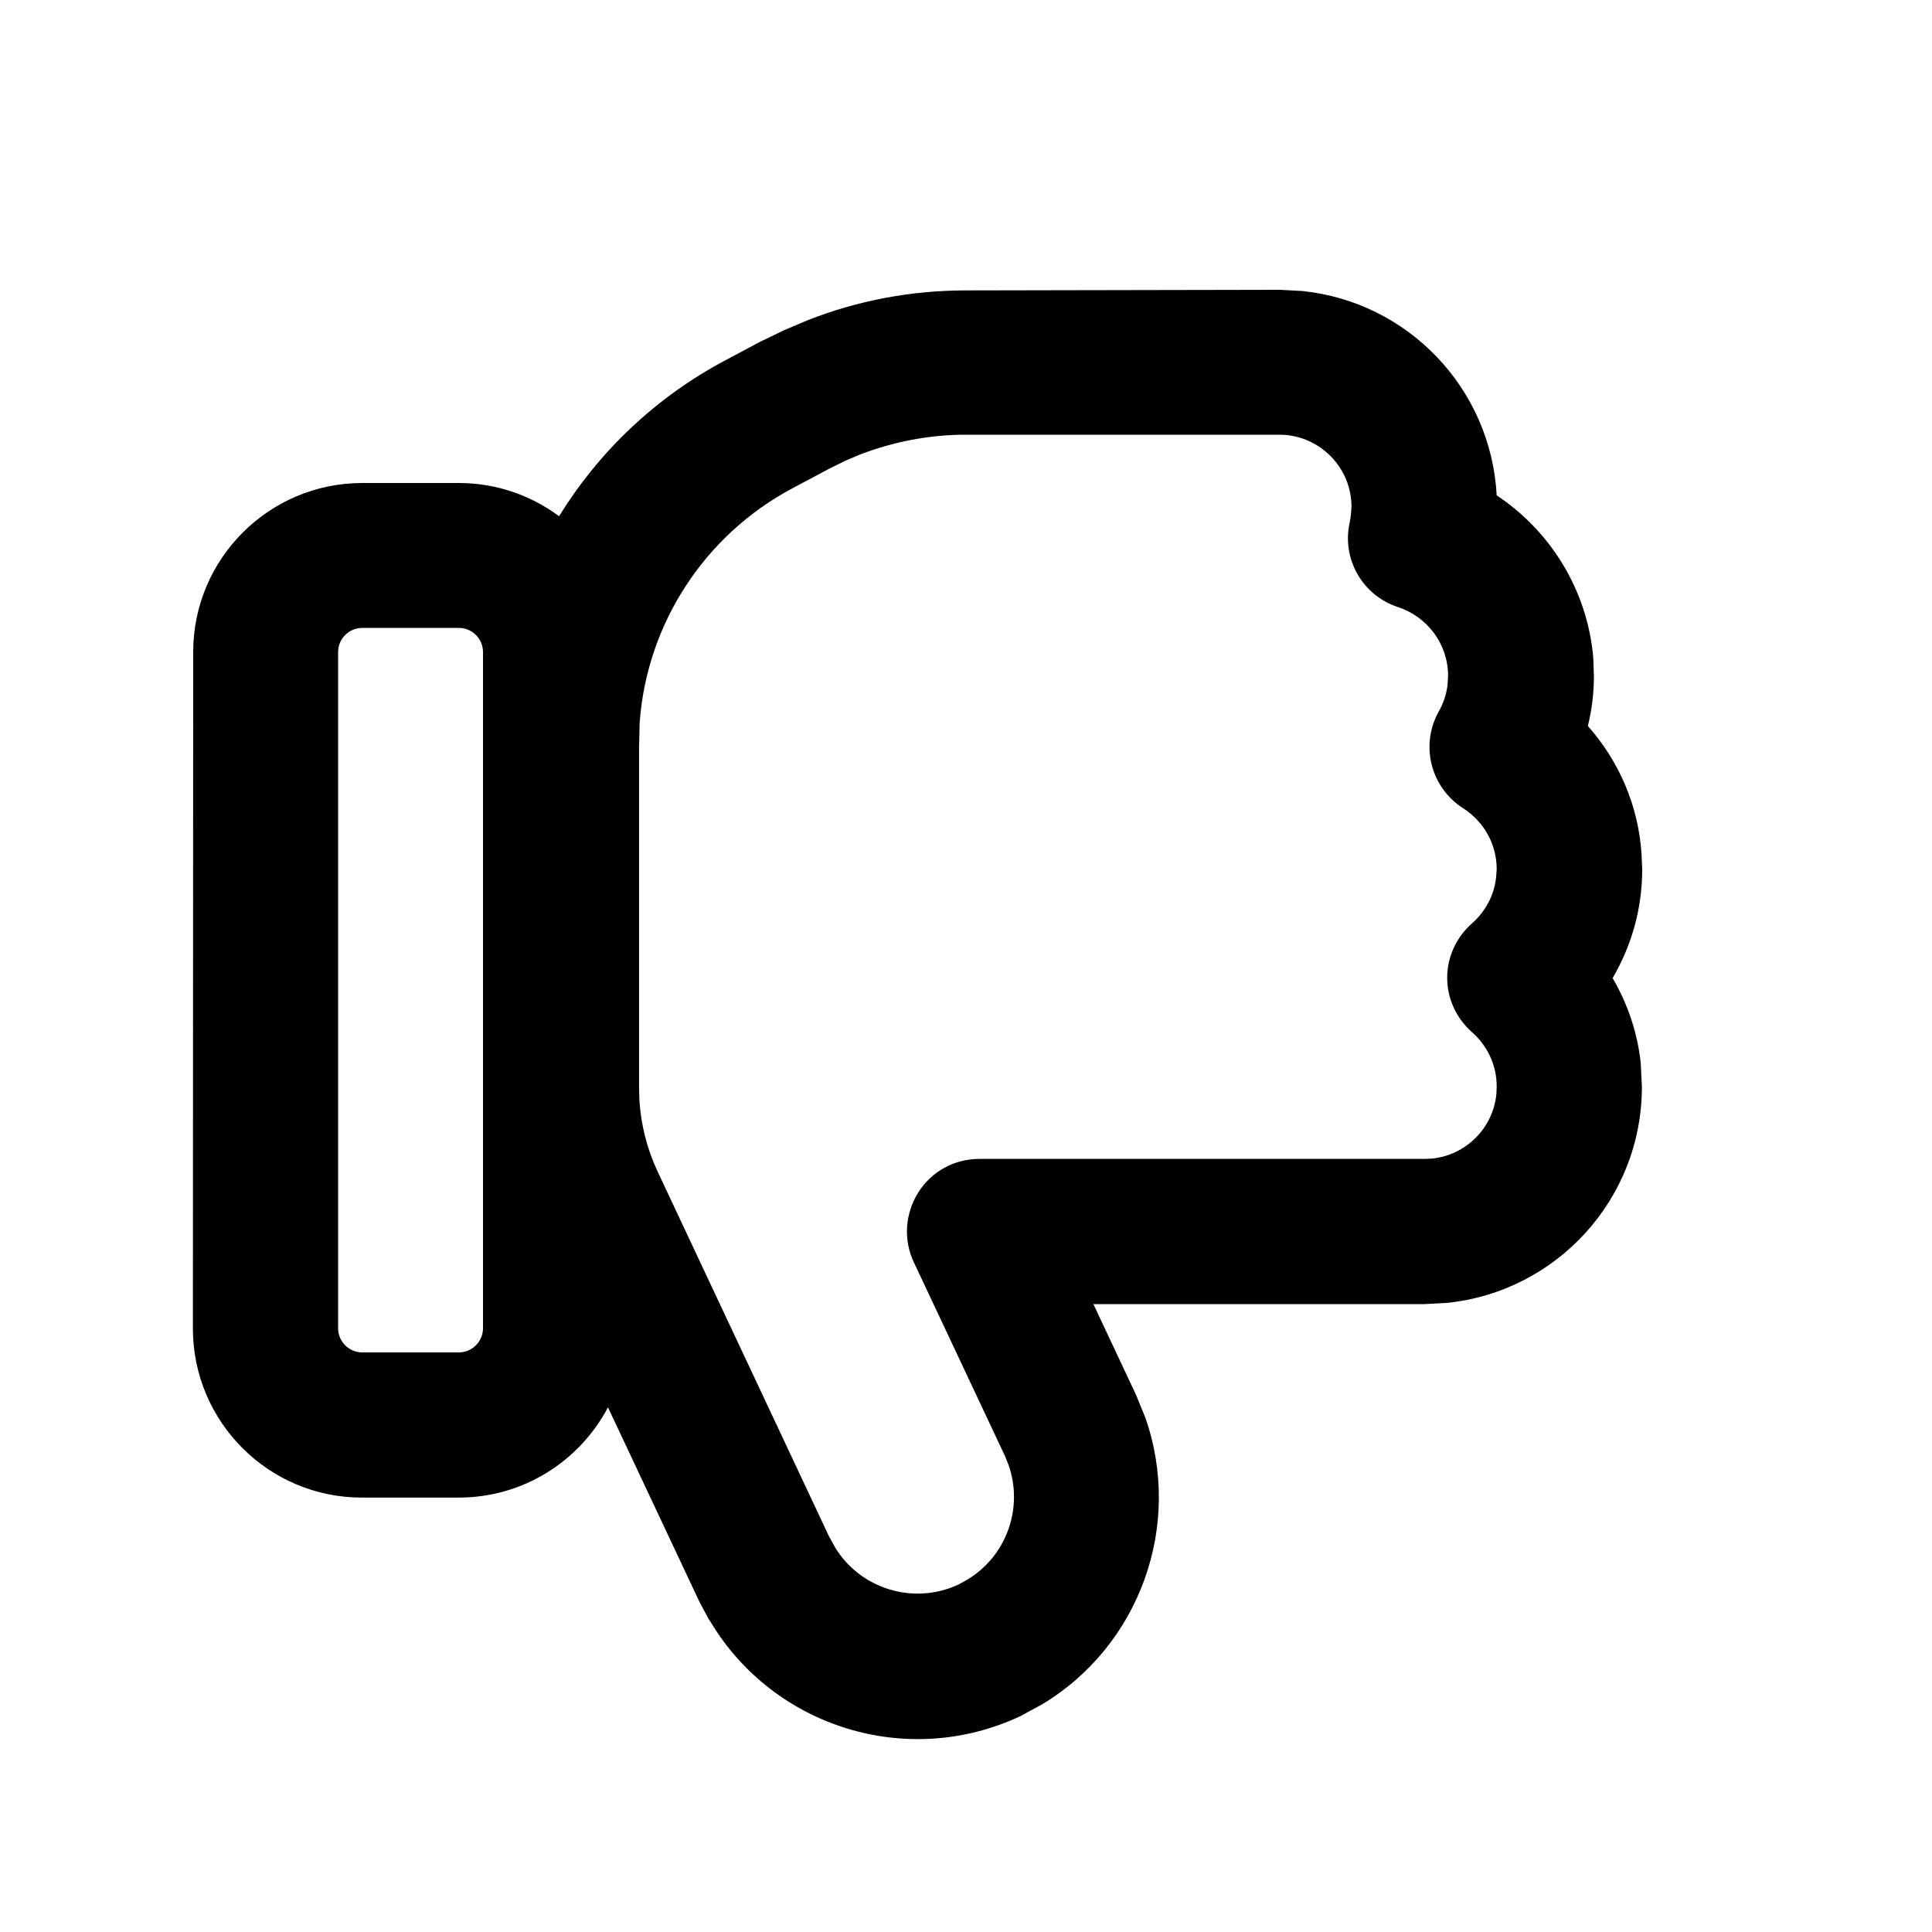
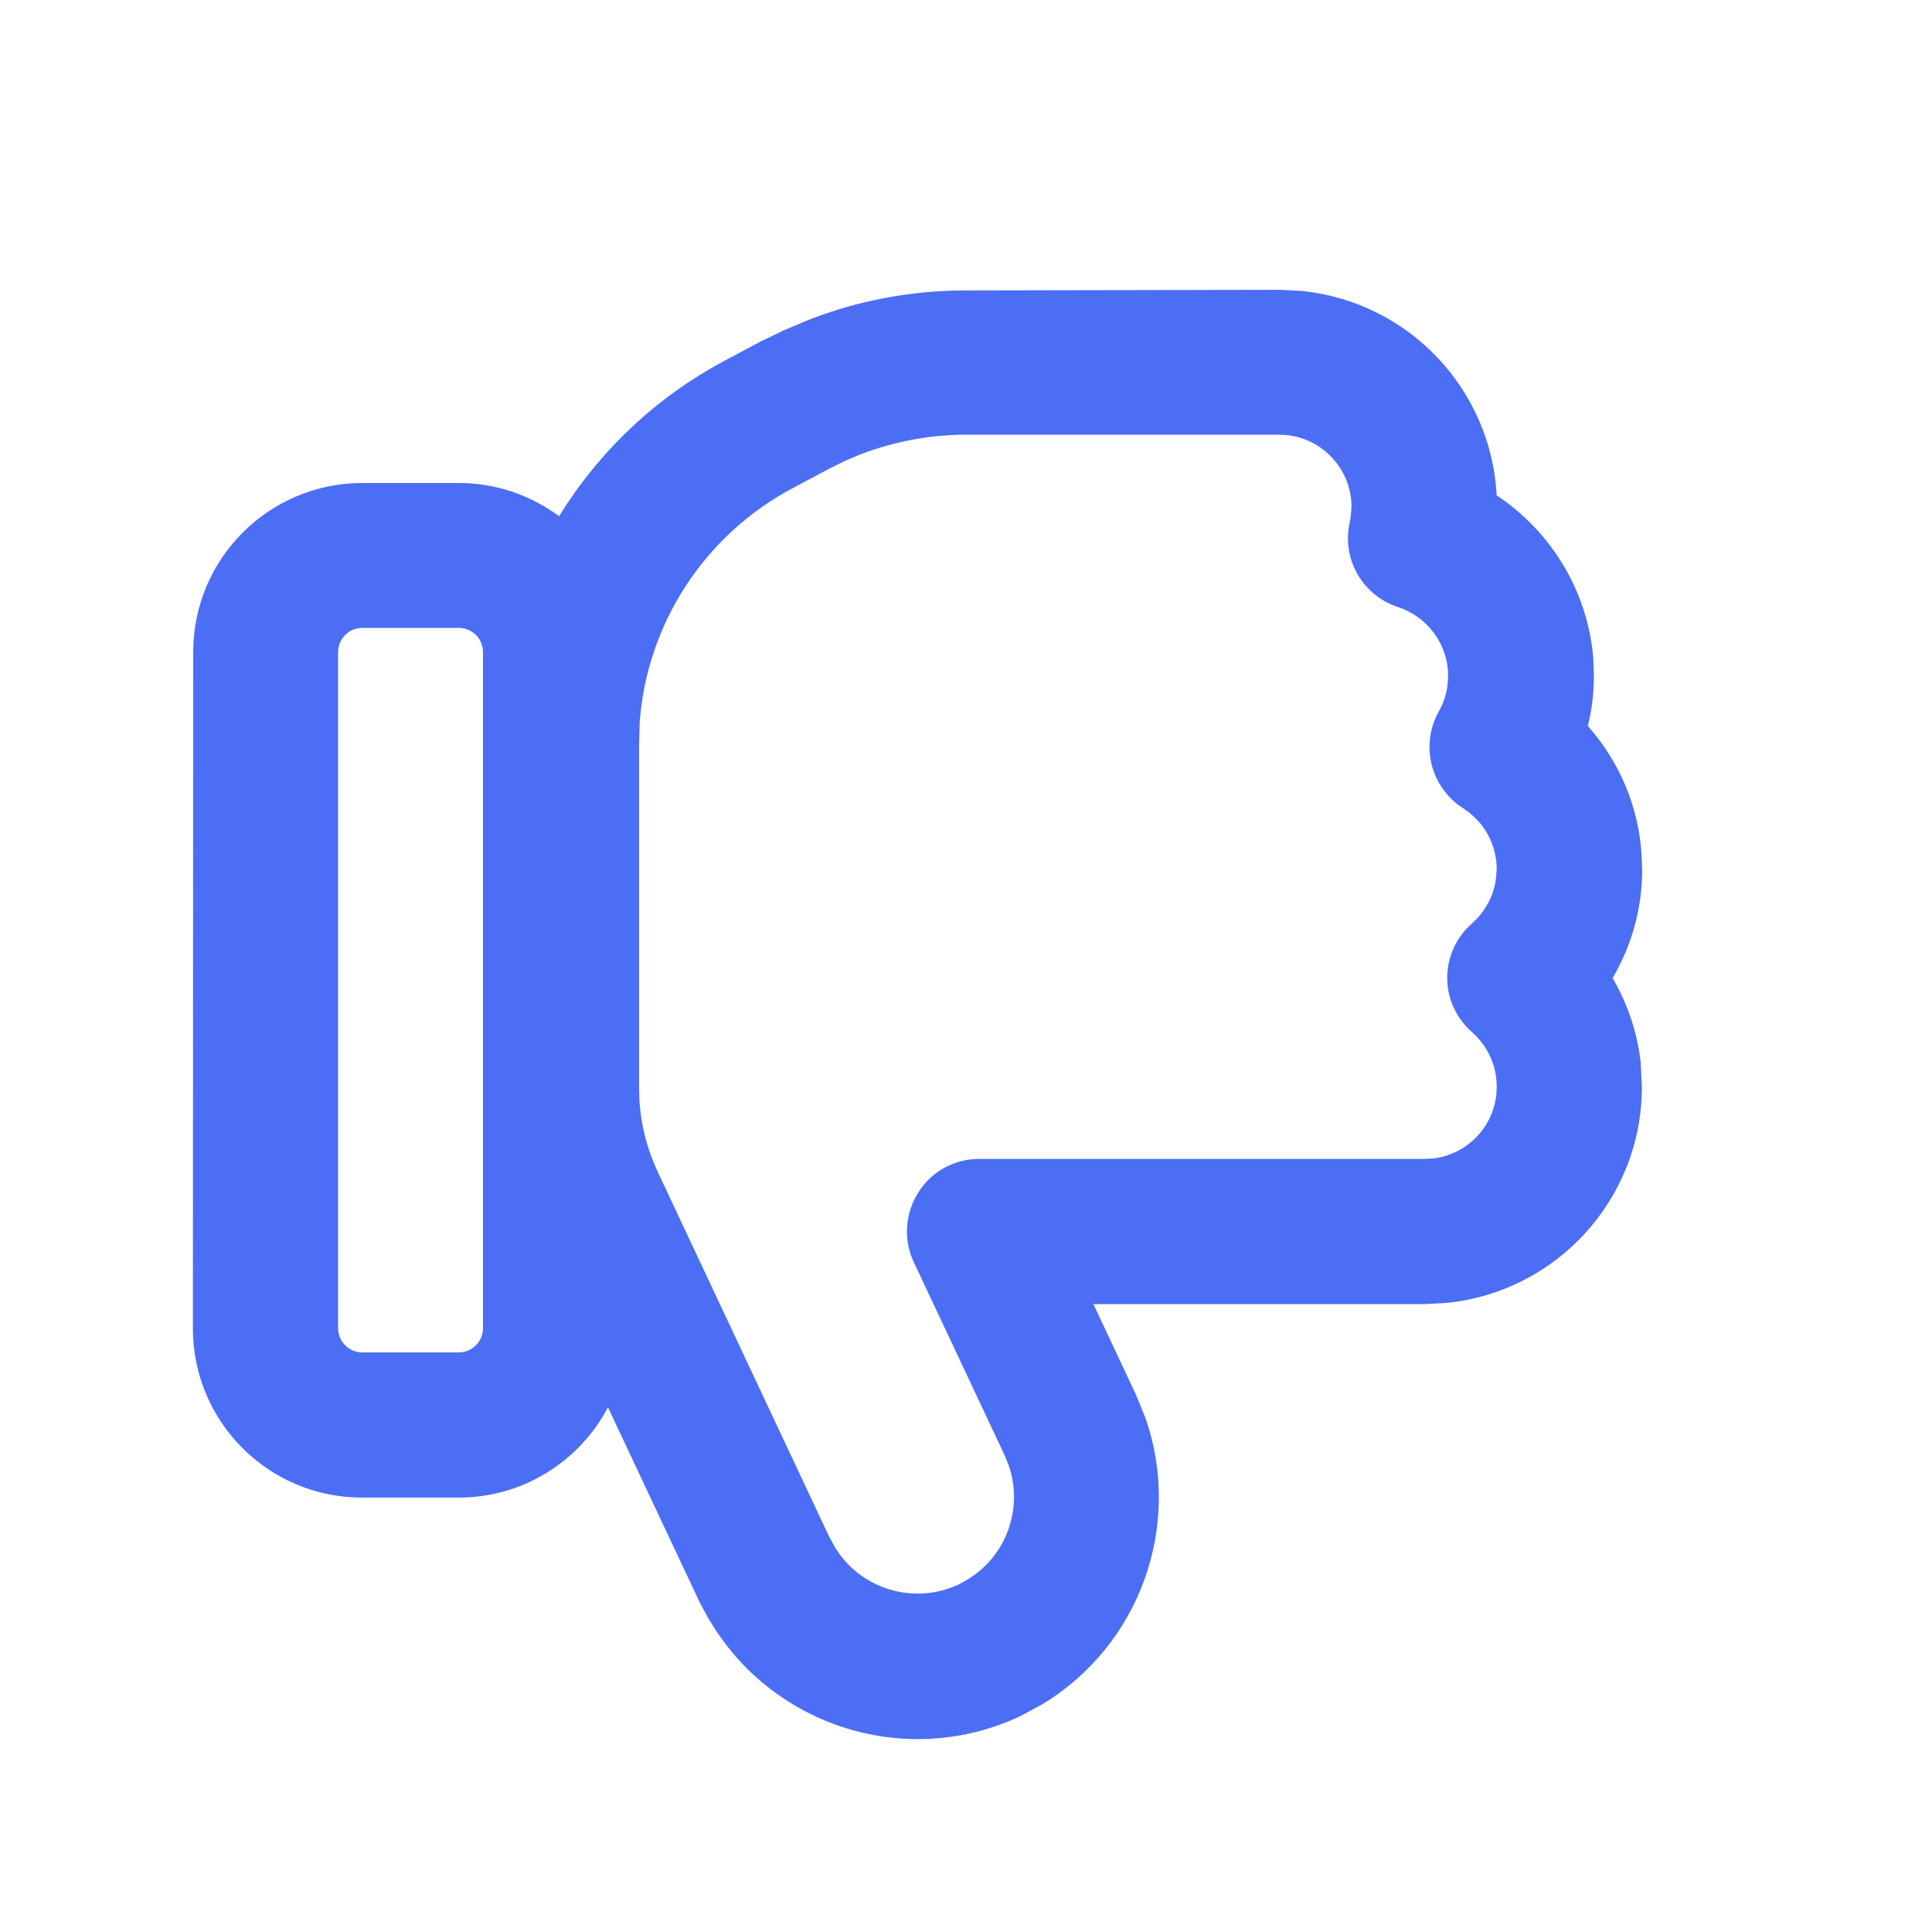
<svg xmlns="http://www.w3.org/2000/svg" viewBox="0 0 640 640">
-   <path d="M424 96L431.4 96.4C466.4 100 493.9 128.6 495.8 164.1C513.6 175.9 525.9 195.5 527.8 218L528 224C528 229.7 527.3 235.2 526 240.5C536.2 252 542.8 266.8 543.8 283.2L544 288C544 301.2 540.4 313.4 534.2 324C539.1 332.4 542.4 341.9 543.5 352L543.9 360C543.9 397.3 515.6 427.9 479.3 431.6L471.9 432L362.2 432L376.3 462L379.4 469.6C391.9 505.3 377.6 545.1 345.2 564.6L338 568.5C300.5 586.1 256.3 572.1 235.4 537.3L234.8 536.4L232.1 531.4L231.5 530.2L201.4 466.2C192 484 173.4 496.1 151.9 496.1L119.9 496.1C89 496.1 63.9 471 63.9 440.1L64 216C64 185.1 89.1 160 120 160L152 160C164.4 160 175.9 164.1 185.2 171C198.4 149.6 217.2 131.6 240.2 119.4L252.4 112.9L253.1 112.6L259.7 109.4L260.4 109.1L267.5 106.1C284.2 99.5 302 96.2 320.1 96.2L424 96zM319.9 144C307.9 144 296 146.3 284.8 150.6L280.1 152.6L274.8 155.2L274.8 155.2L262.6 161.7C233.4 177.2 214.3 206.6 211.9 239.3L211.7 247.3L211.7 360.2L211.8 364.3C212.3 372.5 214.3 380.5 217.8 388L274.6 508.9L276.7 512.7C285.1 526.4 302.7 531.8 317.5 524.9L320.4 523.3C333.4 515.5 339.1 499.6 334.1 485.3L332.9 482.3L302.7 418.1C299.2 410.7 299.8 402 304.2 395C308.6 388 316.2 383.9 324.4 383.9L471.9 383.9L474.3 383.8C485.6 382.7 494.6 373.7 495.7 362.4L495.8 359.9C495.8 352.8 492.7 346.4 487.6 341.9C482.4 337.3 479.4 330.8 479.4 323.9C479.4 317 482.4 310.5 487.6 305.9C492 302 495 296.6 495.6 290.6L495.8 287.9C495.8 279.5 491.4 272 484.6 267.7C473.9 260.8 470.4 246.8 476.6 235.7C478.1 233.1 479.1 230.1 479.5 227.1L479.7 223.9C479.7 213.3 472.8 204.3 463.1 201.1C451.4 197.3 444.4 185.2 447.1 173.1C447.3 172.2 447.4 171.3 447.5 170.5L447.7 167.9C447.7 155.5 438.2 145.3 426.1 144.1L424 144L319.9 144zM120 208C115.6 208 112 211.6 112 216L112 440C112 444.4 115.6 448 120 448L152 448C156.4 448 160 444.4 160 440L160 216C160 211.6 156.4 208 152 208L120 208z" />
+   <path d="M424 96L431.4 96.4C466.4 100 493.9 128.6 495.8 164.1C513.6 175.9 525.9 195.5 527.8 218L528 224C528 229.7 527.3 235.2 526 240.5C536.2 252 542.8 266.8 543.8 283.2L544 288C544 301.2 540.4 313.4 534.2 324C539.1 332.4 542.4 341.9 543.5 352L543.9 360C543.9 397.3 515.6 427.9 479.3 431.6L471.9 432L362.2 432L376.3 462L379.4 469.6C391.9 505.3 377.6 545.1 345.2 564.6L338 568.5C300.5 586.1 256.3 572.1 235.4 537.3L234.8 536.4L232.1 531.4L231.5 530.2L201.4 466.2C192 484 173.4 496.1 151.9 496.1L119.9 496.1C89 496.1 63.9 471 63.9 440.1L64 216C64 185.1 89.1 160 120 160L152 160C164.4 160 175.9 164.1 185.2 171C198.4 149.6 217.2 131.6 240.2 119.4L252.4 112.9L253.1 112.6L259.7 109.4L260.4 109.1L267.5 106.1C284.2 99.5 302 96.2 320.1 96.2L424 96zM319.9 144C307.9 144 296 146.3 284.8 150.6L280.1 152.6L274.8 155.2L274.8 155.2L262.6 161.7C233.4 177.2 214.3 206.6 211.9 239.3L211.7 247.3L211.7 360.2L211.8 364.3C212.3 372.5 214.3 380.5 217.8 388L274.6 508.9L276.7 512.7C285.1 526.4 302.7 531.8 317.5 524.9L320.4 523.3C333.4 515.5 339.1 499.6 334.1 485.3L332.9 482.3L302.7 418.1C299.2 410.7 299.8 402 304.2 395C308.6 388 316.2 383.9 324.4 383.9L471.9 383.9L474.3 383.8C485.6 382.7 494.6 373.7 495.7 362.4L495.8 359.9C495.8 352.8 492.7 346.4 487.6 341.9C482.4 337.3 479.4 330.8 479.4 323.9C479.4 317 482.4 310.5 487.6 305.9C492 302 495 296.6 495.6 290.6L495.8 287.9C495.8 279.5 491.4 272 484.6 267.7C473.9 260.8 470.4 246.8 476.6 235.7C478.1 233.1 479.1 230.1 479.5 227.1L479.7 223.9C479.7 213.3 472.8 204.3 463.1 201.1C451.4 197.3 444.4 185.2 447.1 173.1C447.3 172.2 447.4 171.3 447.5 170.5L447.7 167.9C447.7 155.5 438.2 145.3 426.1 144.1L424 144L319.9 144zM120 208C115.6 208 112 211.6 112 216L112 440C112 444.4 115.6 448 120 448L152 448C156.4 448 160 444.4 160 440L160 216C160 211.6 156.4 208 152 208L120 208z" fill="#4c6ef5" />
</svg>
